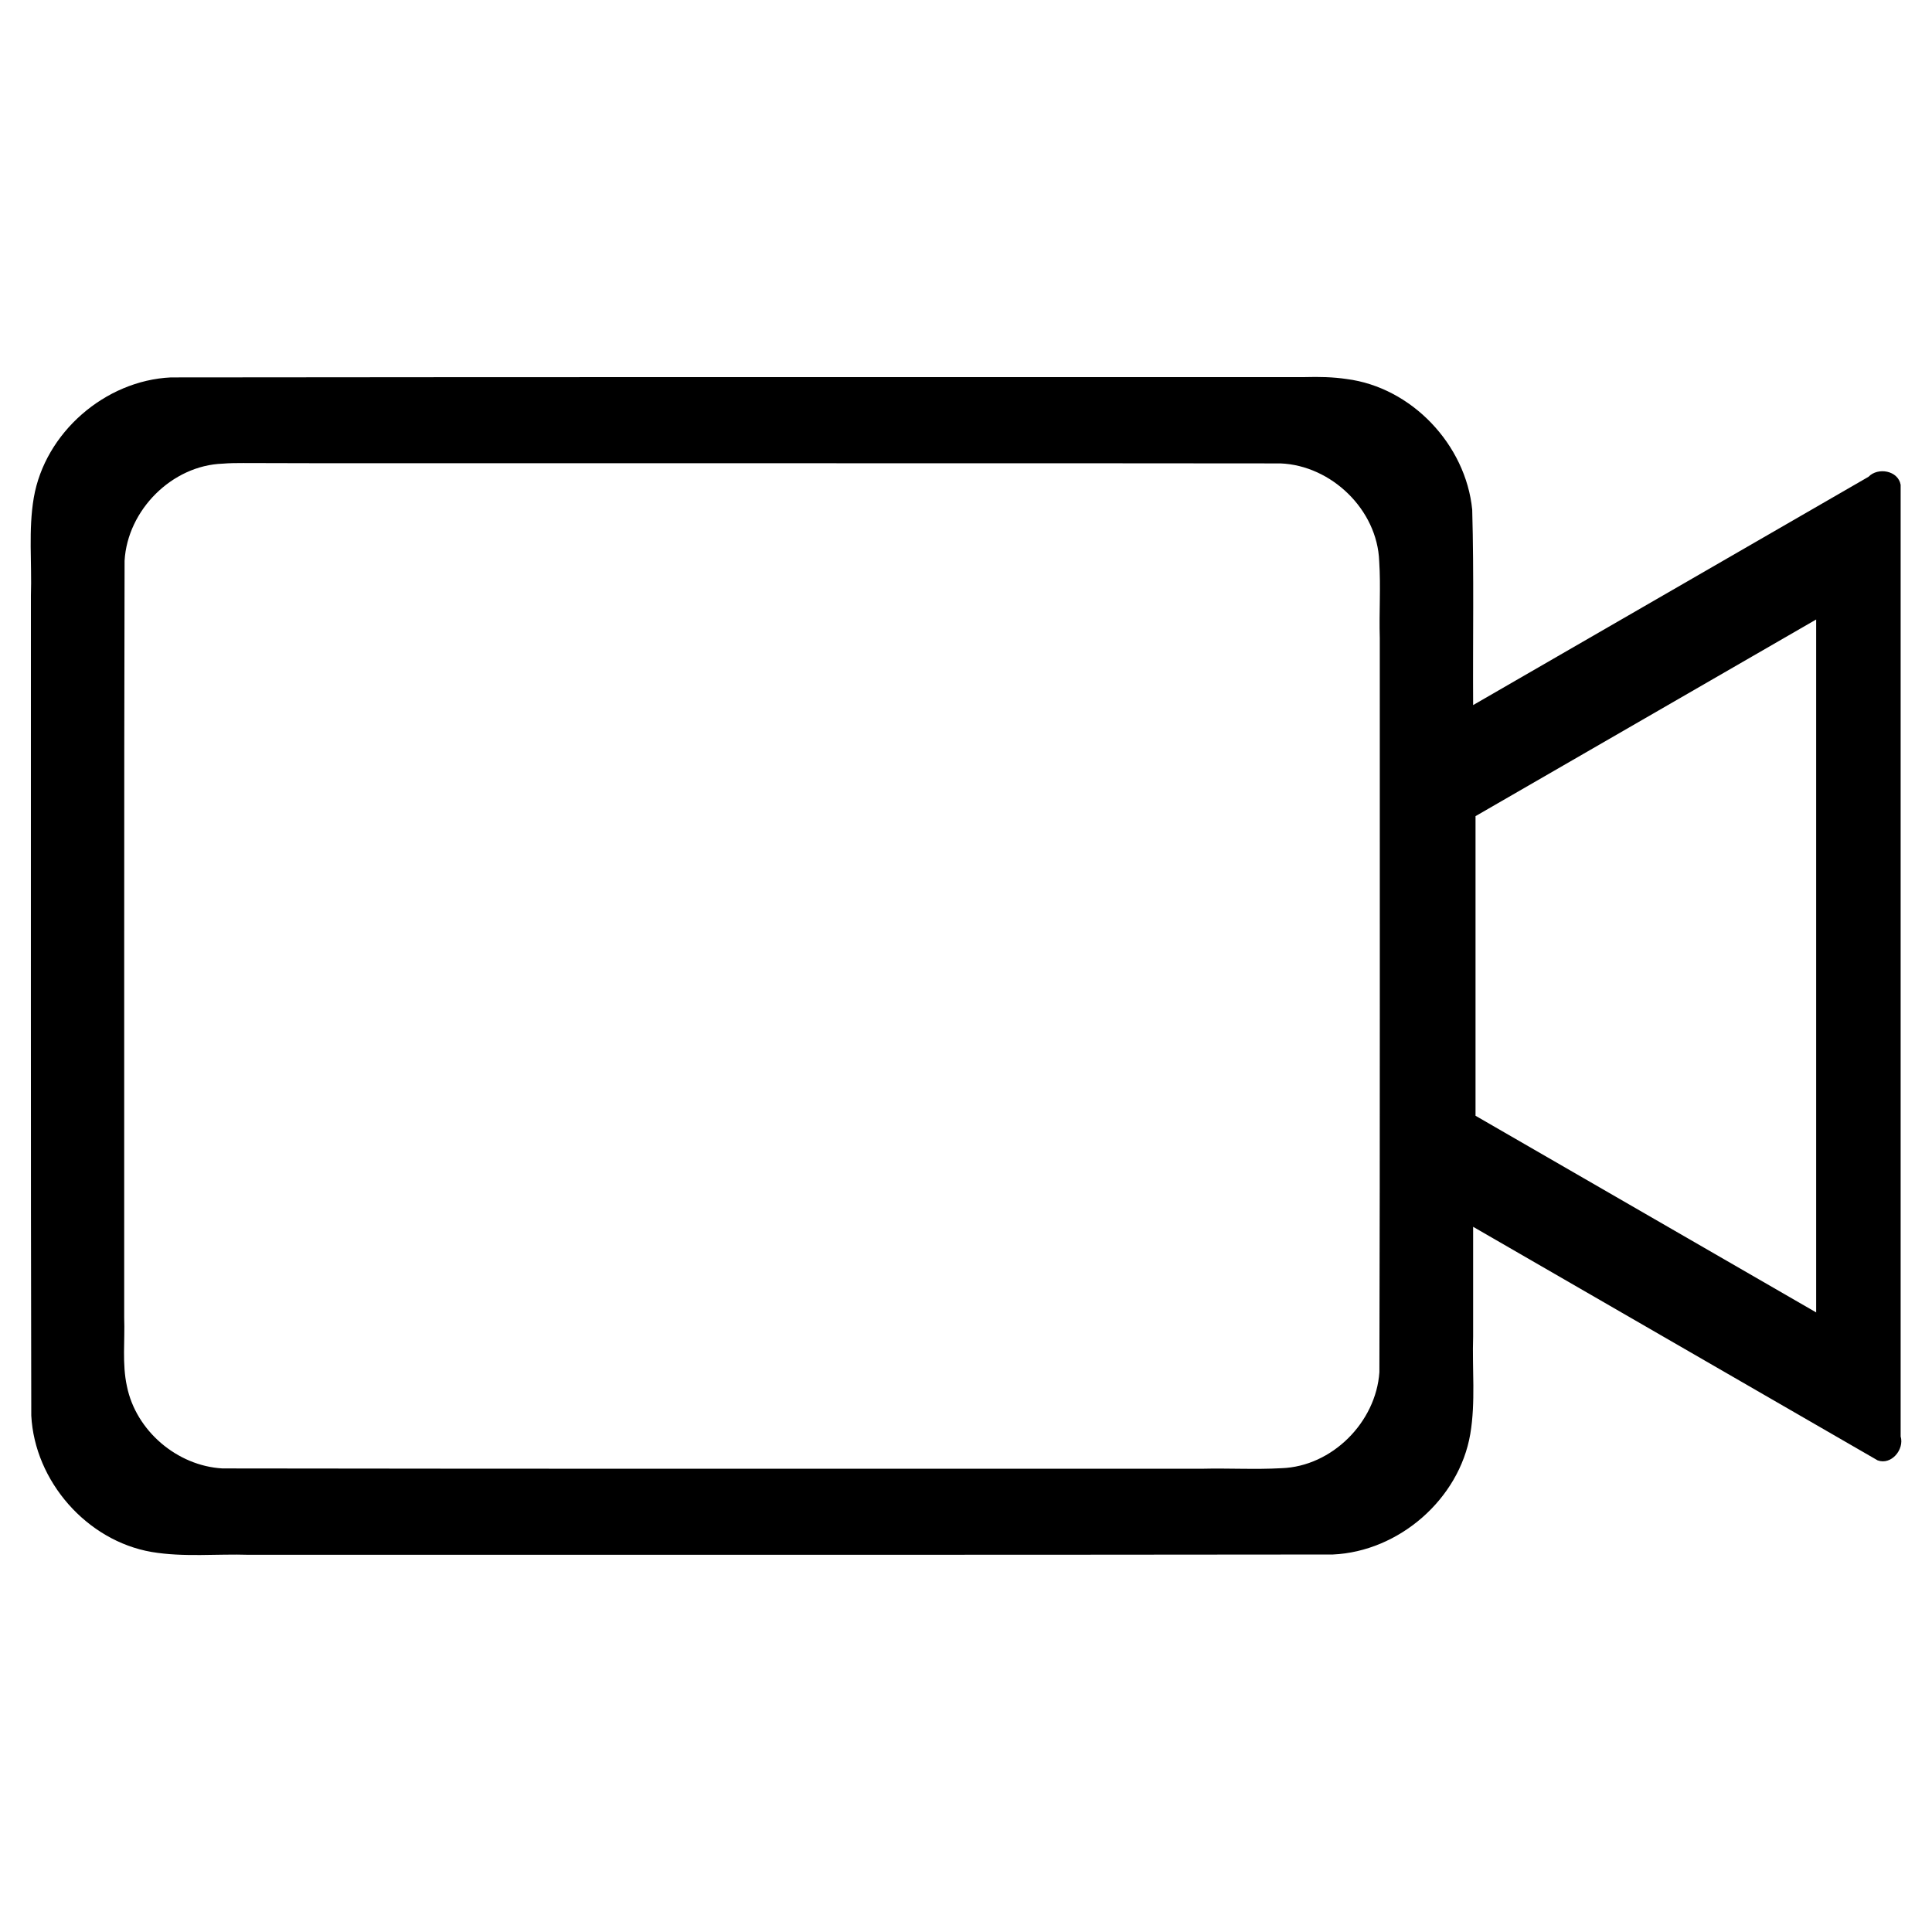
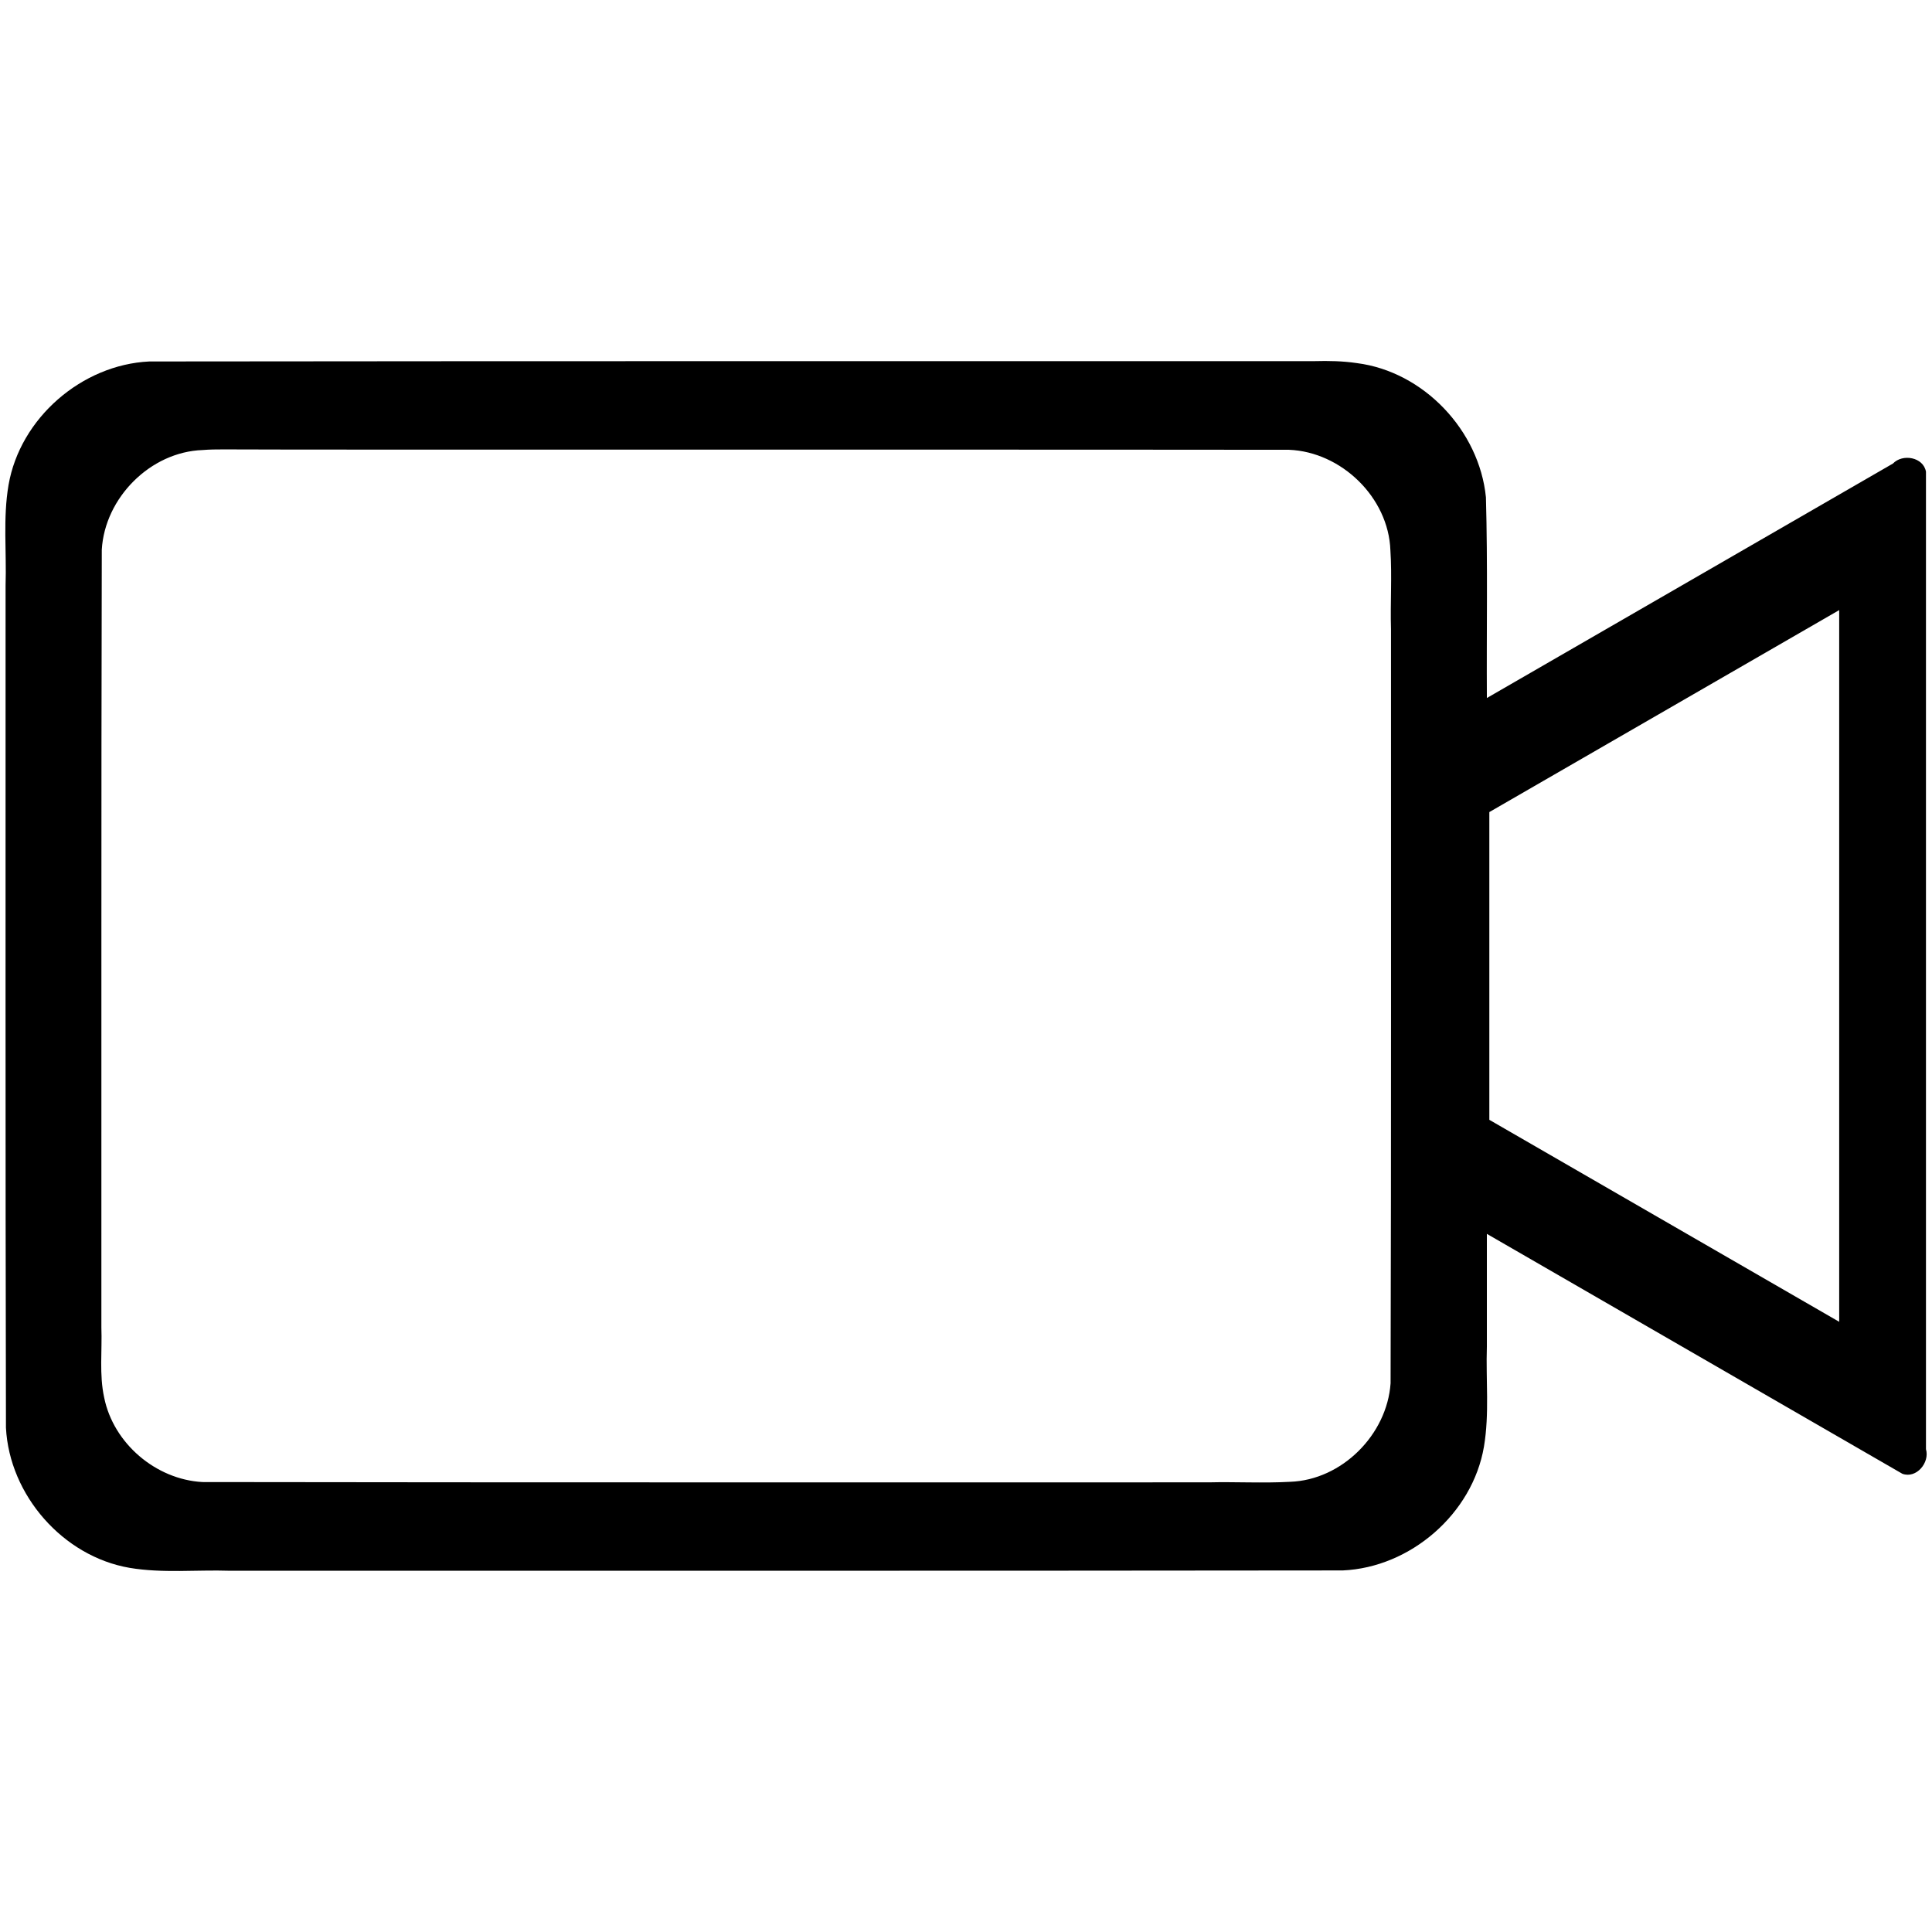
- <svg xmlns="http://www.w3.org/2000/svg" width="200mm" height="200mm" viewBox="0 0 200 200" version="1.1" id="svg1">
+ <svg xmlns="http://www.w3.org/2000/svg" width="16mm" height="16mm" viewBox="0 0 16 16" version="1.1" id="svg1">
  <defs id="defs1" />
-   <g id="layer1">
+   <g id="layer1" transform="matrix(0.08216765,0,0,0.08216765,-0.2167649,-0.2167649)">
    <path id="path2" style="fill:#000000;fill-opacity:1;stroke-width:4.591;stroke-linecap:round;stroke-linejoin:round" d="m 135.116,39.039 c -39.142,0.002 -78.285,-0.014 -117.426,0.031 C 10.879,39.389 4.656,44.786 3.497,51.527 2.928,54.866 3.31,58.265 3.2,61.631 c 0.009,28.302 -0.029,56.605 0.038,84.906 0.348,6.788 5.742,12.968 12.46,14.122 3.336,0.562 6.73,0.183 10.092,0.293 37.396,-0.002 74.792,0.013 112.187,-0.031 6.826,-0.305 13.073,-5.714 14.226,-12.472 0.564,-3.335 0.184,-6.728 0.295,-10.09 0,-3.787 0,-7.574 0,-11.361 13.959,8.06 27.918,16.12 41.877,24.18 1.418,0.518 2.777,-1.13 2.379,-2.479 0,-32.837 0,-65.674 0,-98.512 -0.255,-1.482 -2.359,-1.846 -3.326,-0.83 -13.643,7.878 -27.286,15.755 -40.93,23.633 -0.039,-6.743 0.092,-13.49 -0.095,-20.23 -0.668,-6.728 -6.269,-12.665 -13.01,-13.525 -1.415,-0.21 -2.85,-0.237 -4.278,-0.198 z M 25.184,47.933 c 9.992,0.041 19.985,0.004 29.978,0.019 25.797,0.011 51.594,-0.009 77.39,0.02 5.277,0.209 10.031,4.803 10.222,10.12 0.174,2.648 -0.02,5.303 0.061,7.954 -0.01,25.335 0.032,50.671 -0.041,76.005 -0.356,5.178 -4.902,9.753 -10.128,9.936 -2.739,0.153 -5.484,-0.011 -8.225,0.056 -33.804,-0.004 -67.609,0.02 -101.413,-0.031 -4.682,-0.262 -8.953,-3.892 -9.888,-8.503 -0.511,-2.327 -0.196,-4.729 -0.284,-7.09 0.016,-26.126 -0.026,-52.254 0.041,-78.379 0.303,-5.229 4.899,-9.865 10.168,-10.043 0.704,-0.06 1.412,-0.063 2.119,-0.064 z m 162.824,52.062 c 0,11.955 0,23.91 0,35.865 -11.754,-6.786 -23.508,-13.572 -35.262,-20.357 0,-10.339 0,-20.677 0,-31.016 11.754,-6.786 23.508,-13.572 35.262,-20.357 0,11.955 0,23.91 0,35.865 z" />
  </g>
</svg>
